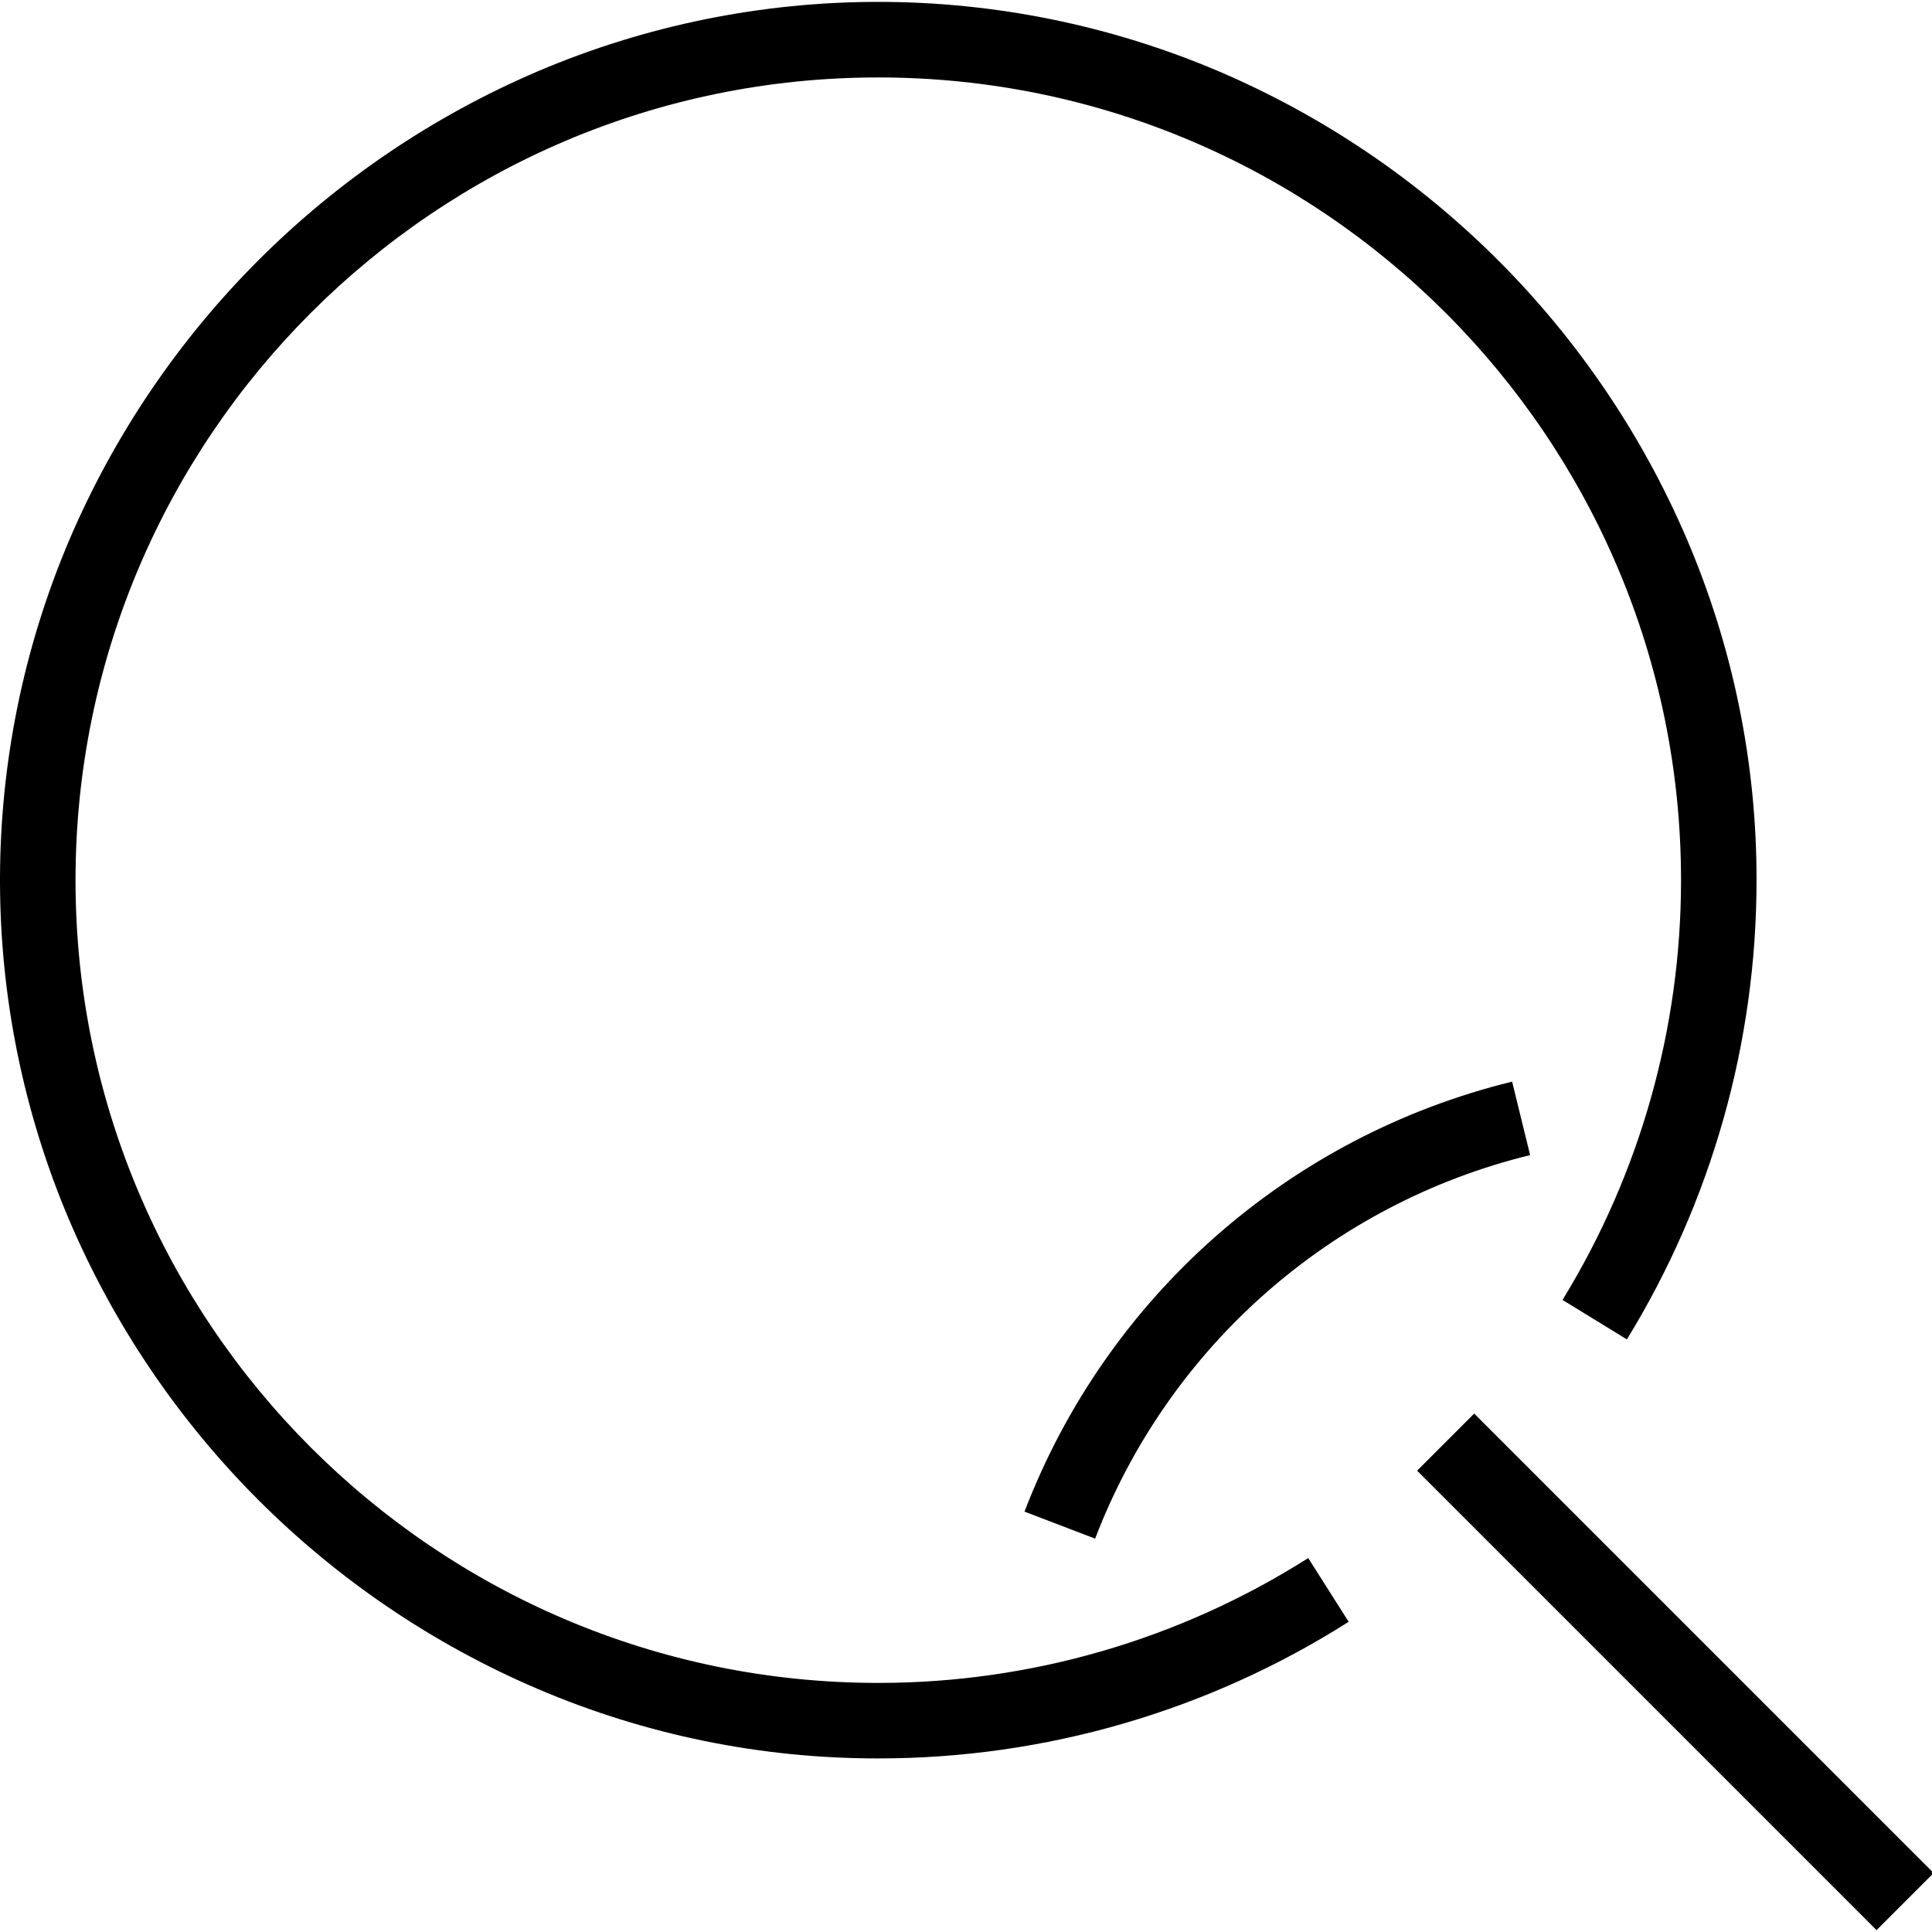
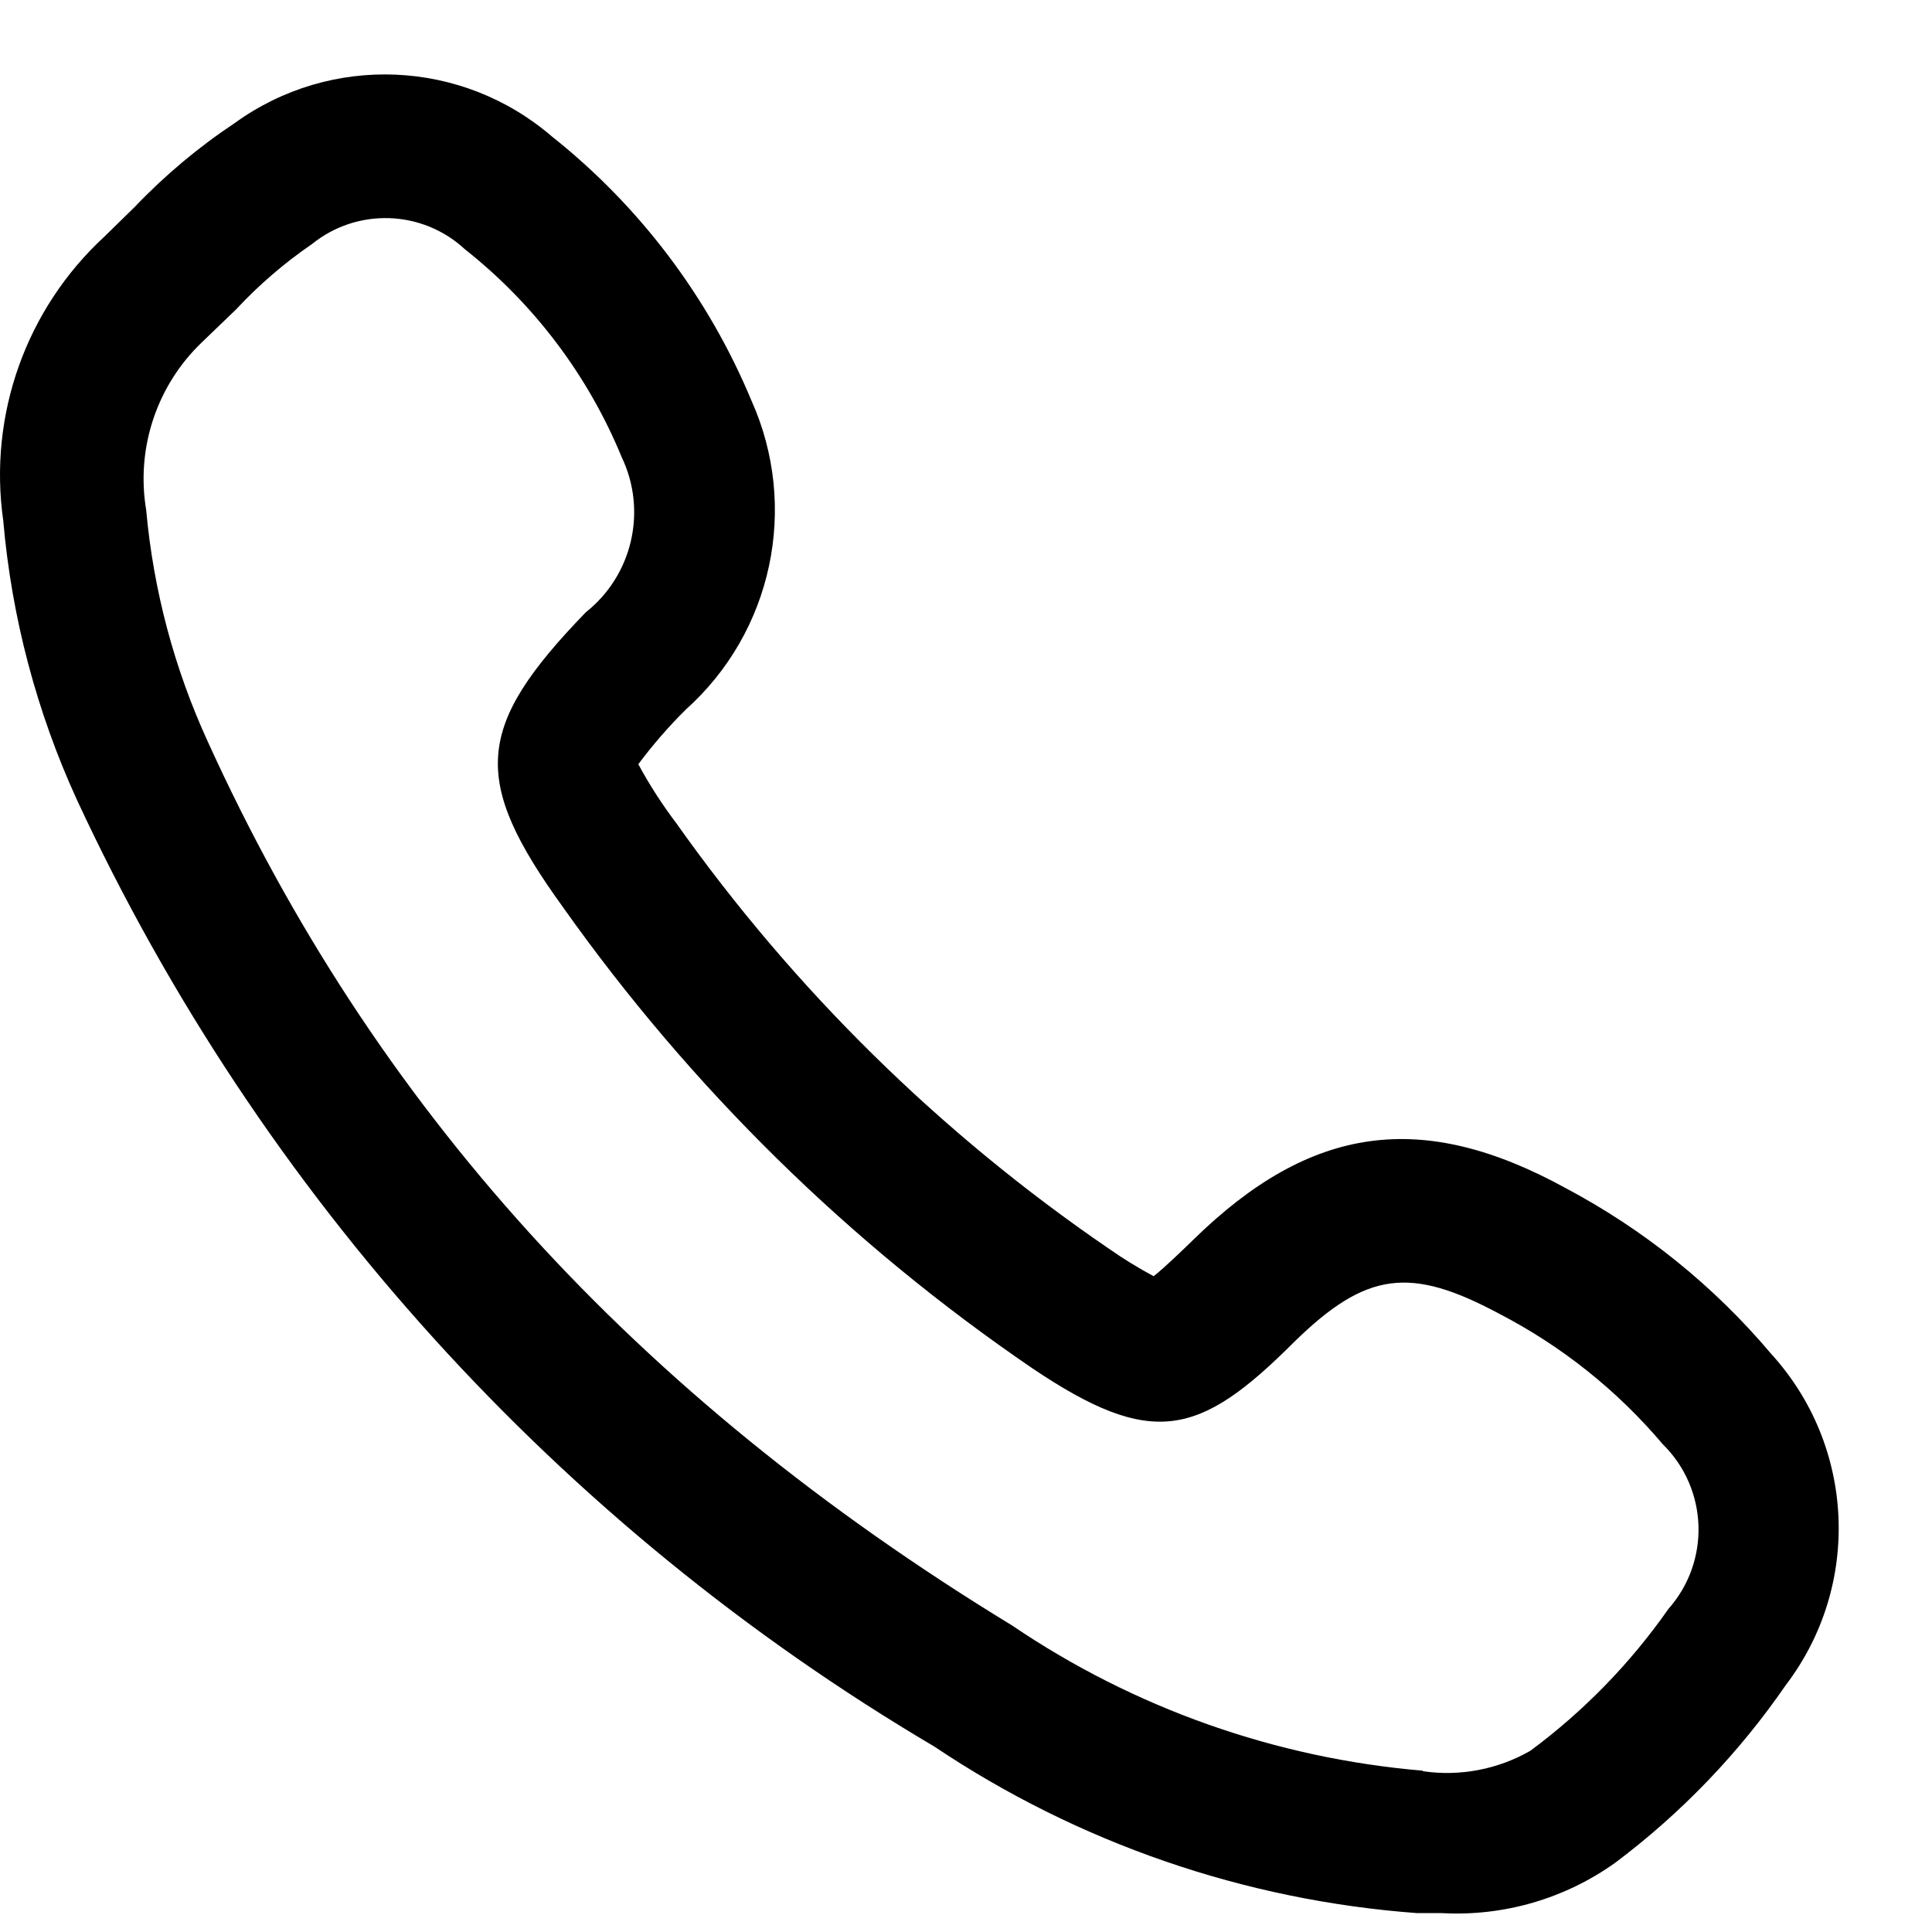
- <svg xmlns="http://www.w3.org/2000/svg" t="1713789244038" class="icon" viewBox="0 0 1026 1024" version="1.1" p-id="881" width="200" height="200">
-   <path d="M782.886 749.688l243.989 243.99-30.323 30.323-243.989-243.989z" p-id="882" />
-   <path d="M466.405 932.82a458.917 458.917 0 0 1-180.896-36.919 472.49 472.49 0 0 1-248.6-248.6 461.754 461.754 0 0 1 0-361.793 472.46 472.46 0 0 1 248.6-248.6 461.754 461.754 0 0 1 361.793 0 472.49 472.49 0 0 1 248.6 248.6 458.917 458.917 0 0 1 36.919 180.896 466.195 466.195 0 0 1-68.856 243.888l-34.182-20.961a426.028 426.028 0 0 0 62.942-222.928C892.703 231.358 701.462 40.127 466.405 40.127S40.107 231.358 40.107 466.425s191.231 426.298 426.298 426.298a425.667 425.667 0 0 0 228.331-66.31l21.482 33.852a465.673 465.673 0 0 1-249.813 72.555z" p-id="883" />
-   <path d="M581.573 816.109l-37.5-14.355A371.897 371.897 0 0 1 803.027 573.413l9.543 39.004a331.74 331.74 0 0 0-230.997 203.691z" p-id="884" />
+ <svg xmlns="http://www.w3.org/2000/svg" t="1681103142996" class="icon" viewBox="0 0 1024 1024" version="1.1" p-id="1227" width="16" height="16">
+   <path d="M764.198 1013.988h-13.084a529.18 529.18 0 0 1-255.829-88.235A1139.94 1139.94 0 0 1 40.855 424.107 448.683 448.683 0 0 1 1.716 275.911a171.804 171.804 0 0 1 53.646-150.528l16.1-15.758a311.751 311.751 0 0 1 52.907-44.373 135.68 135.68 0 0 1 168.05 6.997A351.118 351.118 0 0 1 398.231 212.196a141.938 141.938 0 0 1-34.873 164.011c-9.045 8.988-17.408 18.603-25.031 28.843 5.86 10.866 12.572 21.276 20.025 31.118a909.938 909.938 0 0 0 229.49 225.735c7.566 5.291 15.417 10.126 23.609 14.507 5.518-4.267 15.303-13.767 21.049-19.342 62.18-60.871 121.173-69.177 197.404-27.307 41.529 22.016 78.507 51.826 108.828 87.78 44.658 48.981 47.9 122.88 7.794 175.559a405.049 405.049 0 0 1-90.283 94.094 144.498 144.498 0 0 1-92.046 26.795z m-10.069-75.207a88.747 88.747 0 0 0 56.946-10.809 326.03 326.03 0 0 0 73.216-75.207 63.431 63.431 0 0 0-3.015-87.324 285.184 285.184 0 0 0-86.756-69.177c-46.876-25.088-70.201-22.585-108.601 15.019-50.176 50.176-75.264 56.718-138.923 13.824a984.405 984.405 0 0 1-248.604-244.281c-48.924-67.698-46.649-95.573 12.06-156.274a67.698 67.698 0 0 0 19.058-82.261 272.612 272.612 0 0 0-83.058-110.137 61.952 61.952 0 0 0-81.18-2.731c-14.62 10.012-28.103 21.618-40.164 34.588l-18.034 17.351c-24.007 22.926-35.1 56.263-29.582 89.031 3.812 42.382 14.848 83.854 32.597 122.596 87.78 193.138 225.678 346.169 426.325 468.537a456.476 456.476 0 0 0 217.714 76.971v0.284z" p-id="1228" />
</svg>
